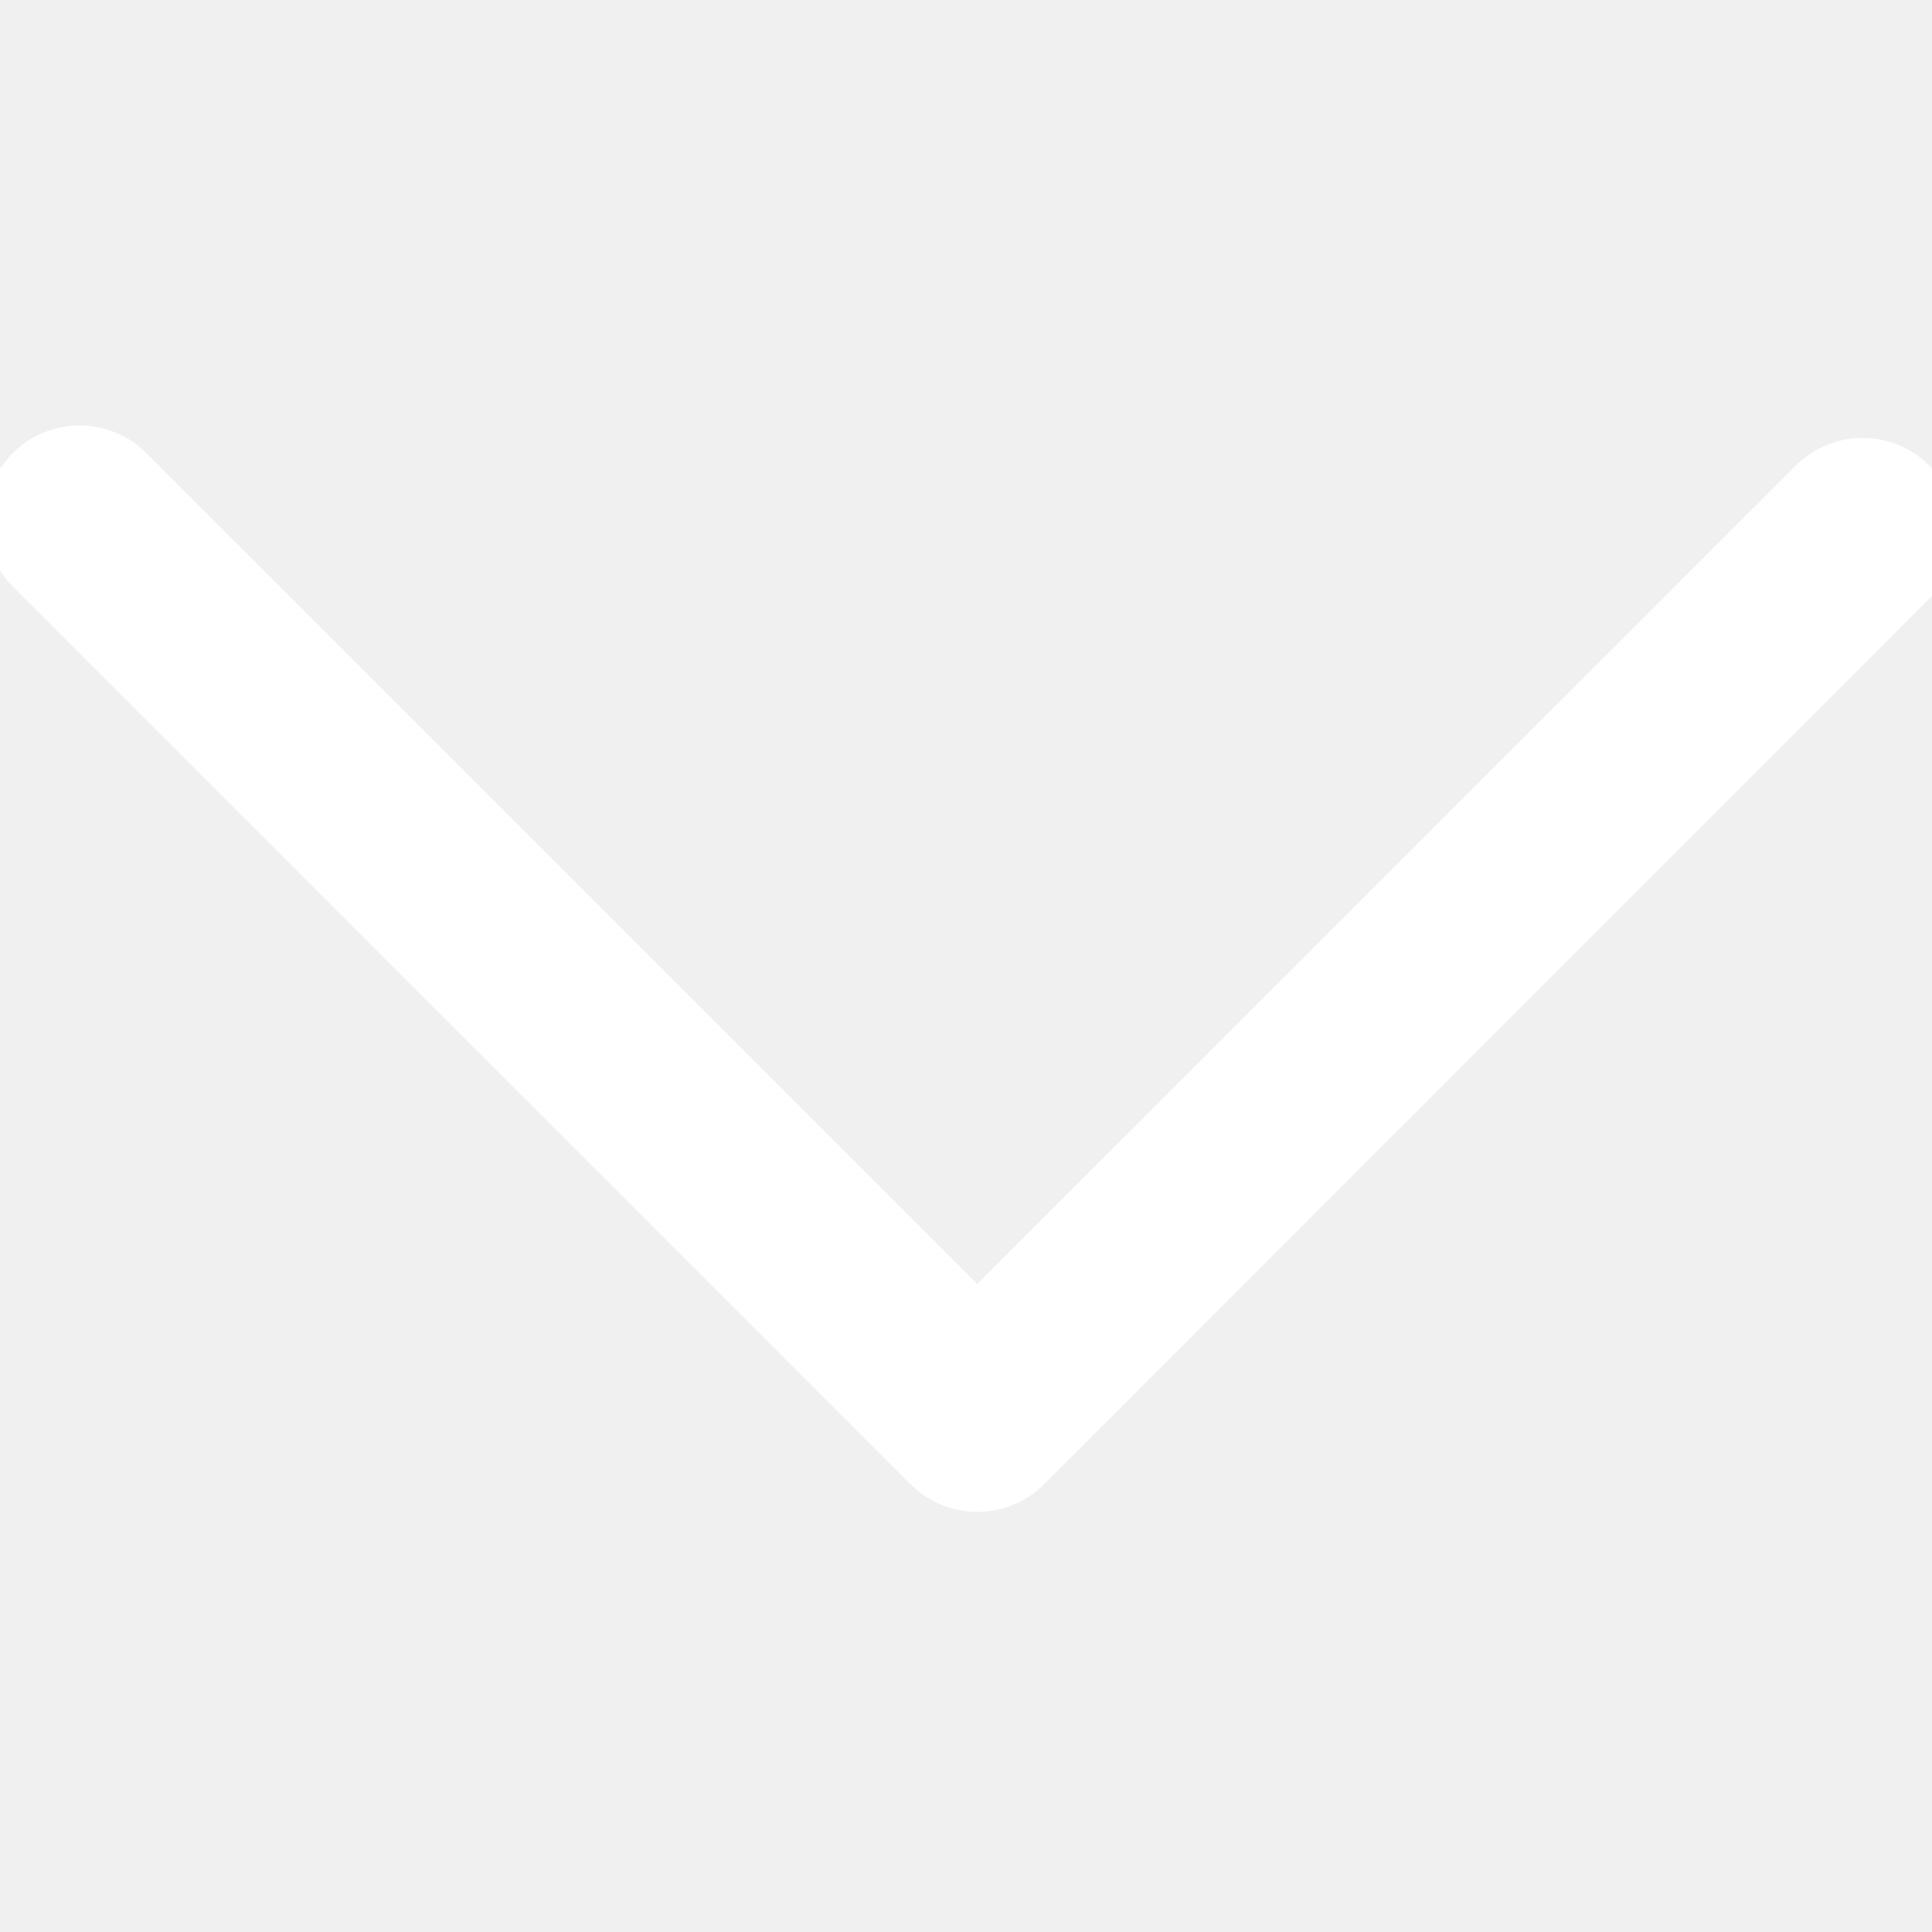
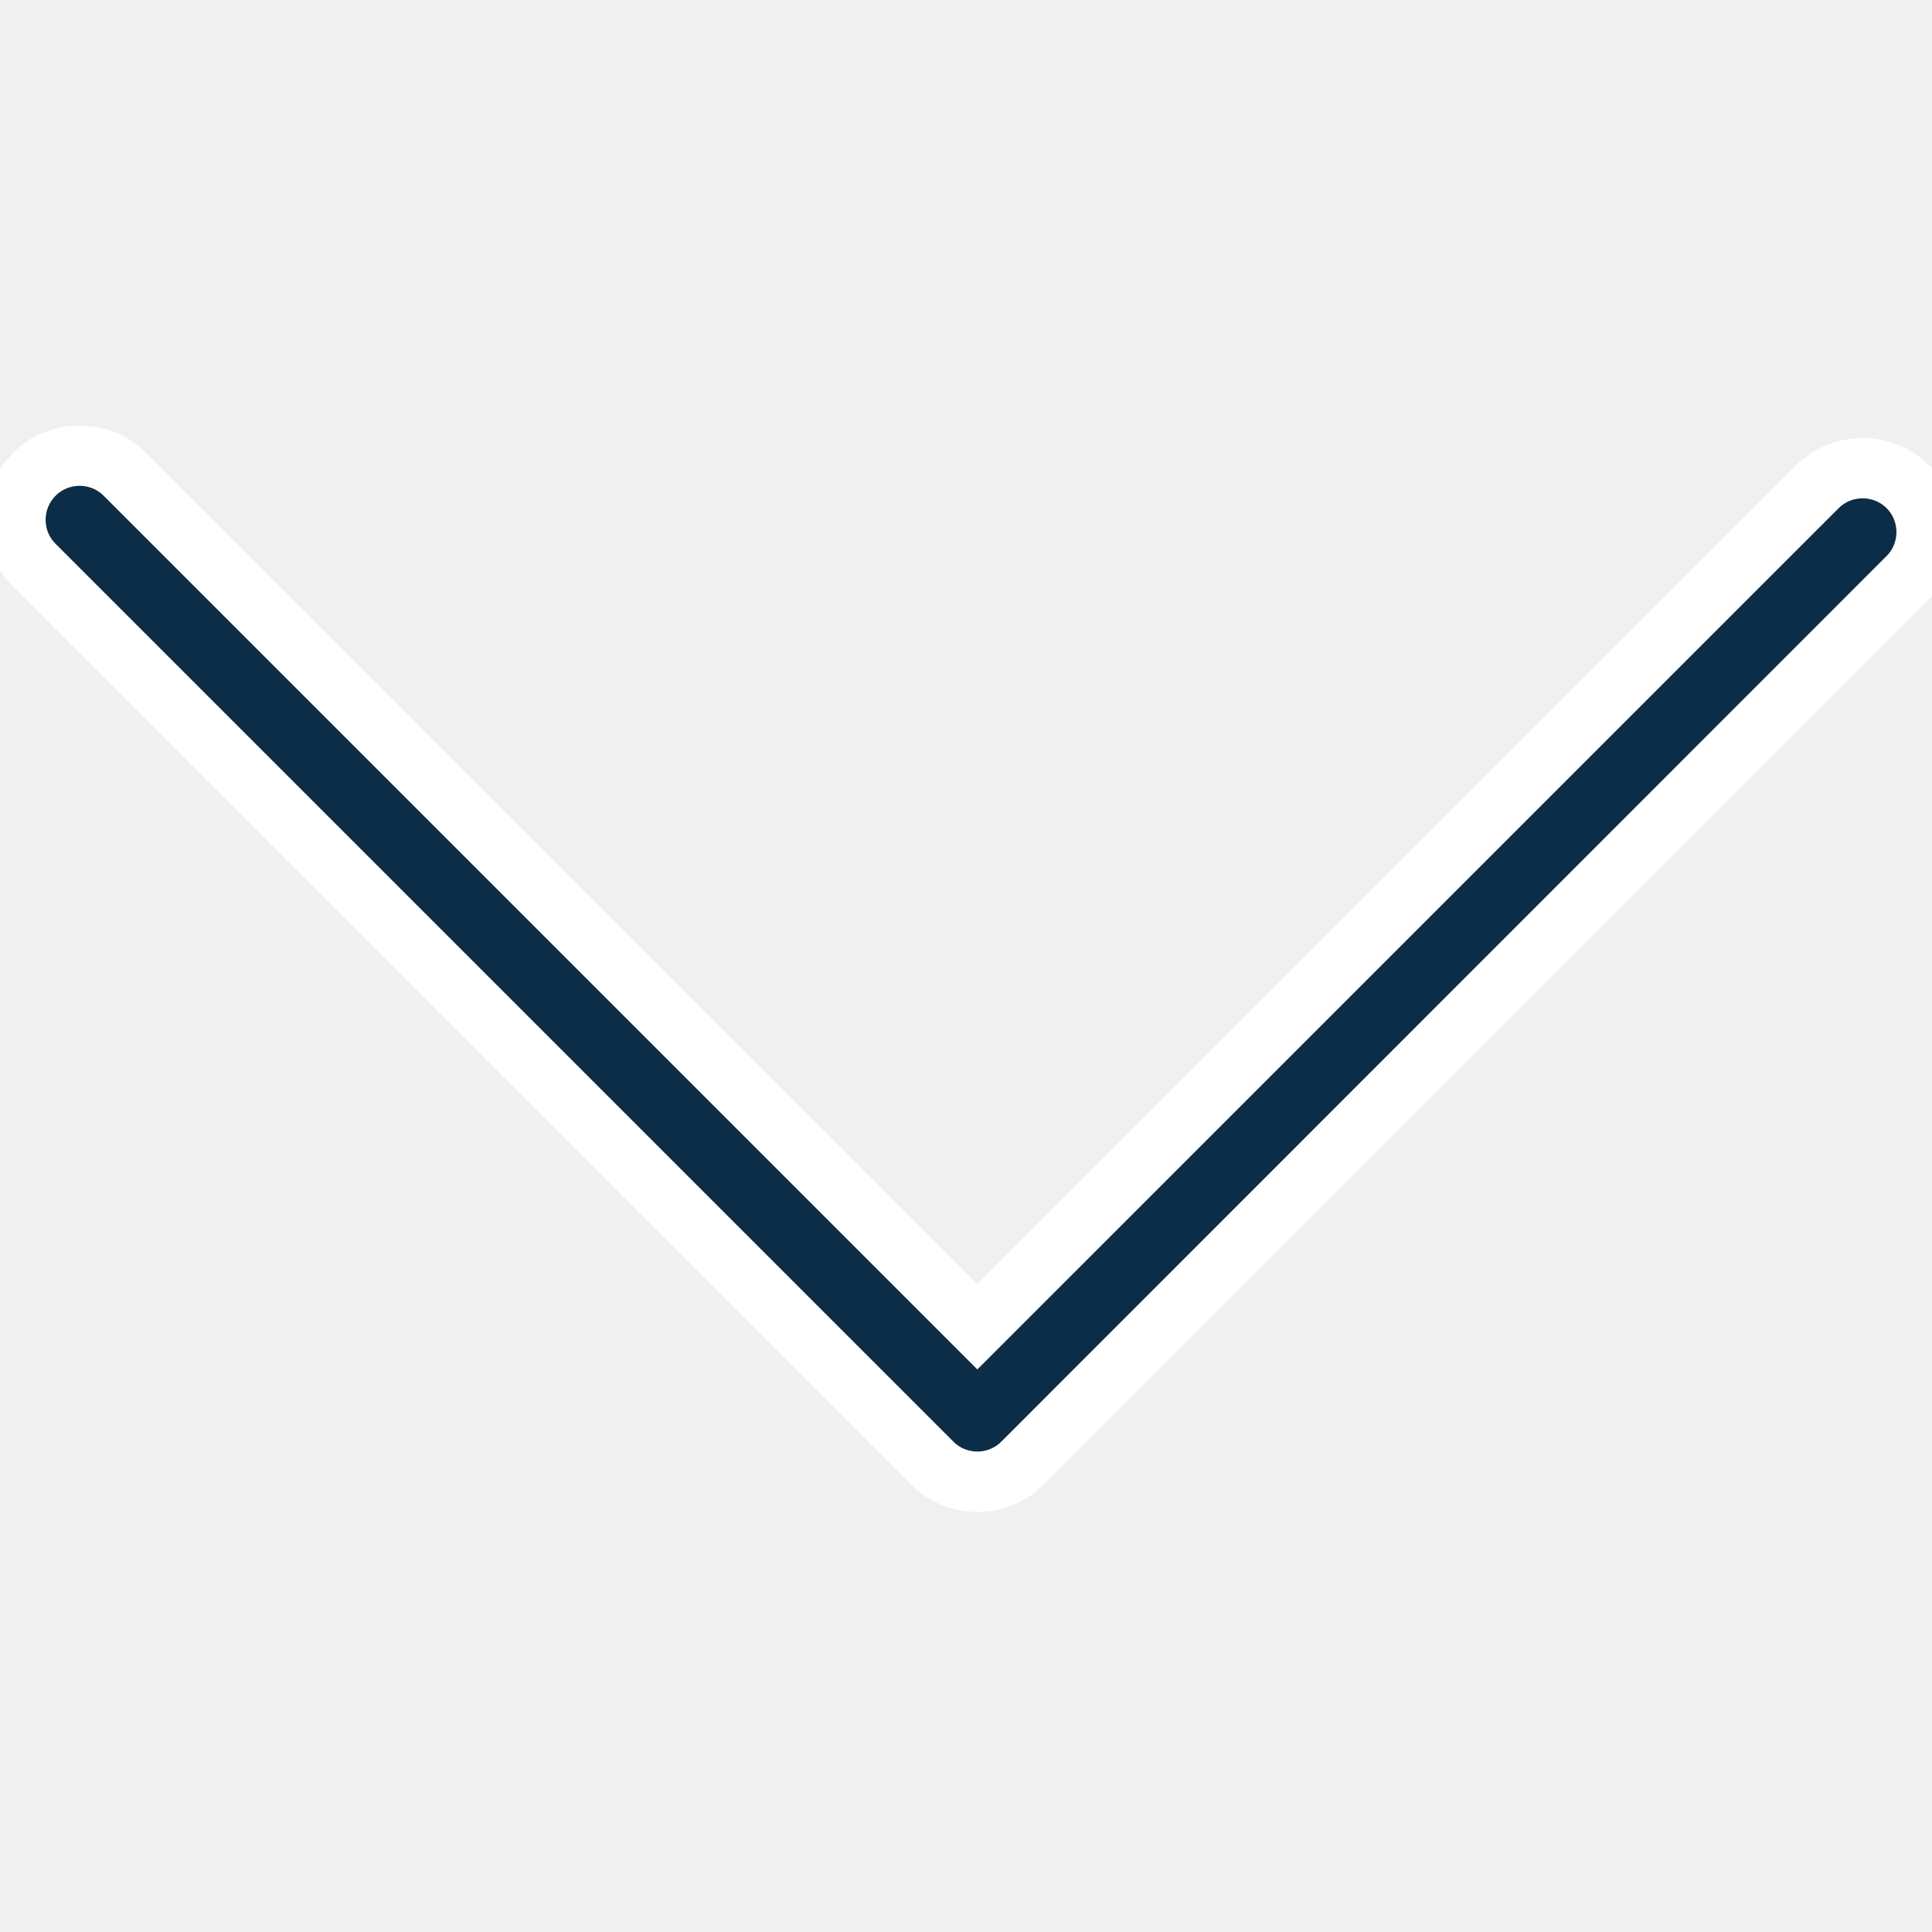
- <svg xmlns="http://www.w3.org/2000/svg" fill="#ffffff" width="16px" height="16px" viewBox="0 0 32 32" version="1.1" stroke="#ffffff">
+ <svg xmlns="http://www.w3.org/2000/svg" fill="#0C2D48" width="16px" height="16px" viewBox="0 0 32 32" version="1.1" stroke="#ffffff">
  <g id="SVGRepo_bgCarrier" stroke-width="0" />
  <g id="SVGRepo_tracerCarrier" stroke-linecap="round" stroke-linejoin="round" />
  <g id="SVGRepo_iconCarrier">
    <path d="M0.256 8.606c0-0.269 0.106-0.544 0.313-0.75 0.412-0.412 1.087-0.412 1.5 0l14.119 14.119 13.913-13.912c0.413-0.412 1.087-0.412 1.5 0s0.413 1.088 0 1.5l-14.663 14.669c-0.413 0.413-1.088 0.413-1.5 0l-14.869-14.869c-0.213-0.213-0.313-0.481-0.313-0.756z" />
  </g>
</svg>
